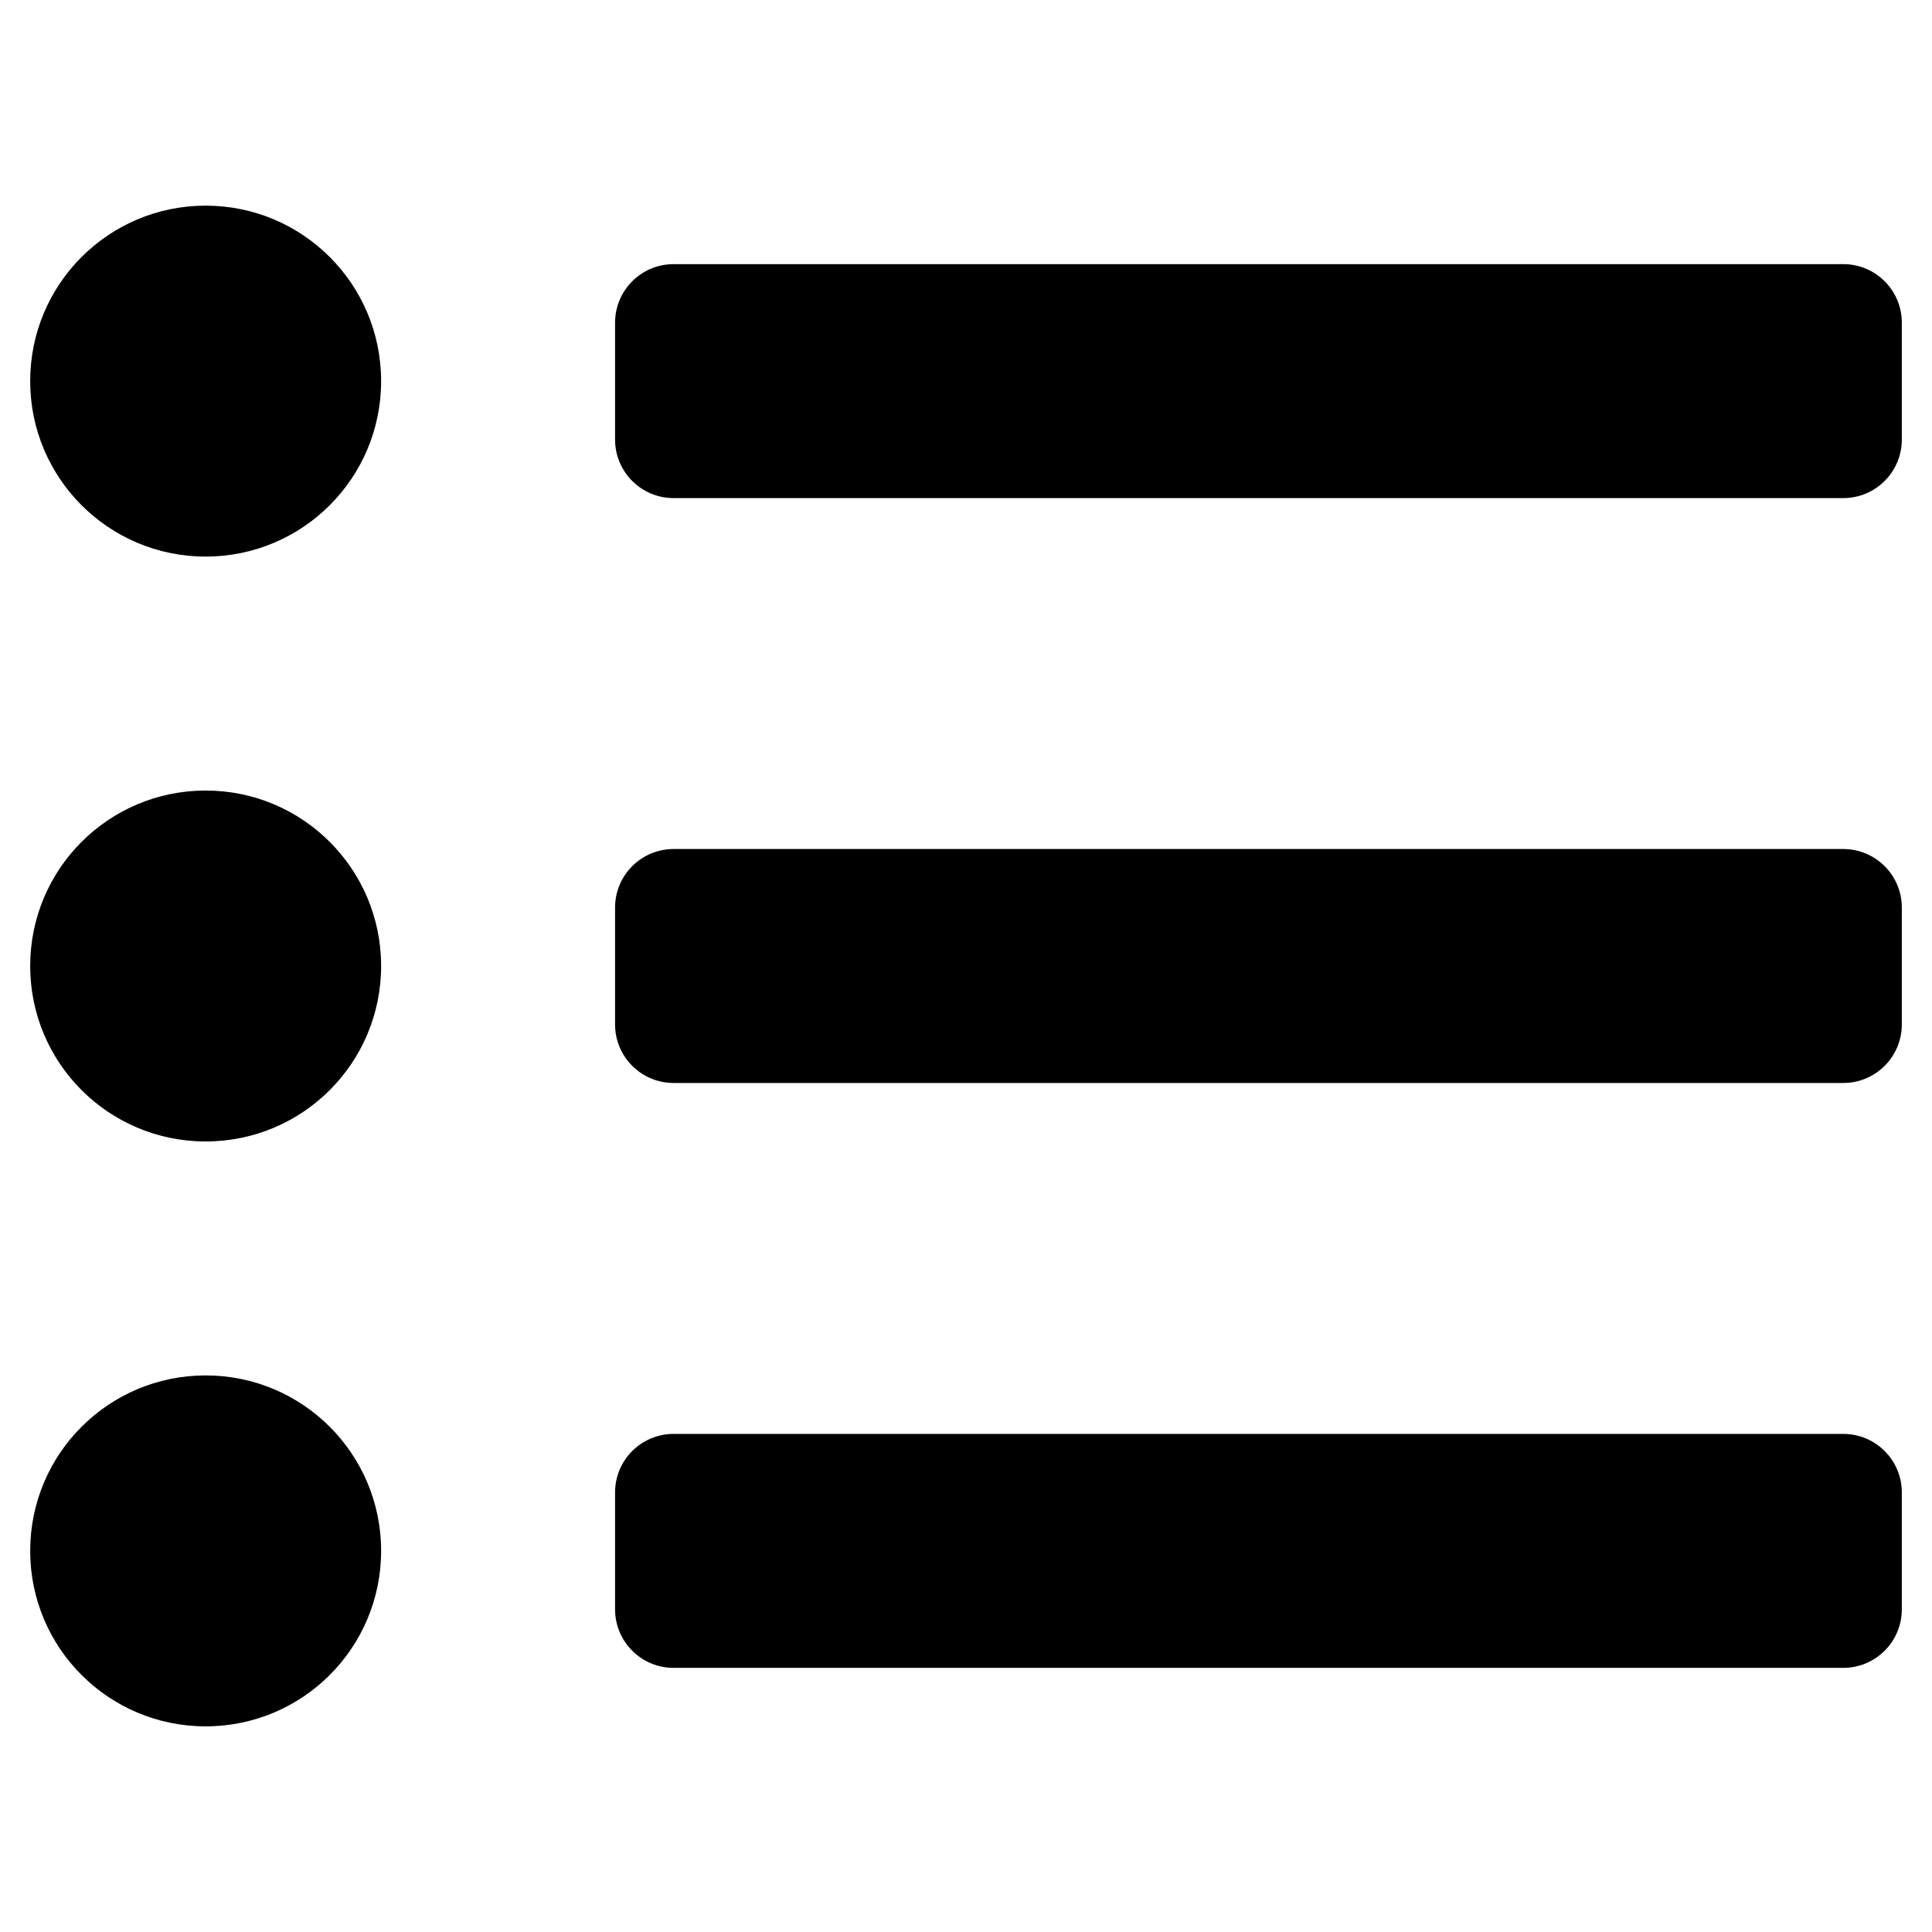
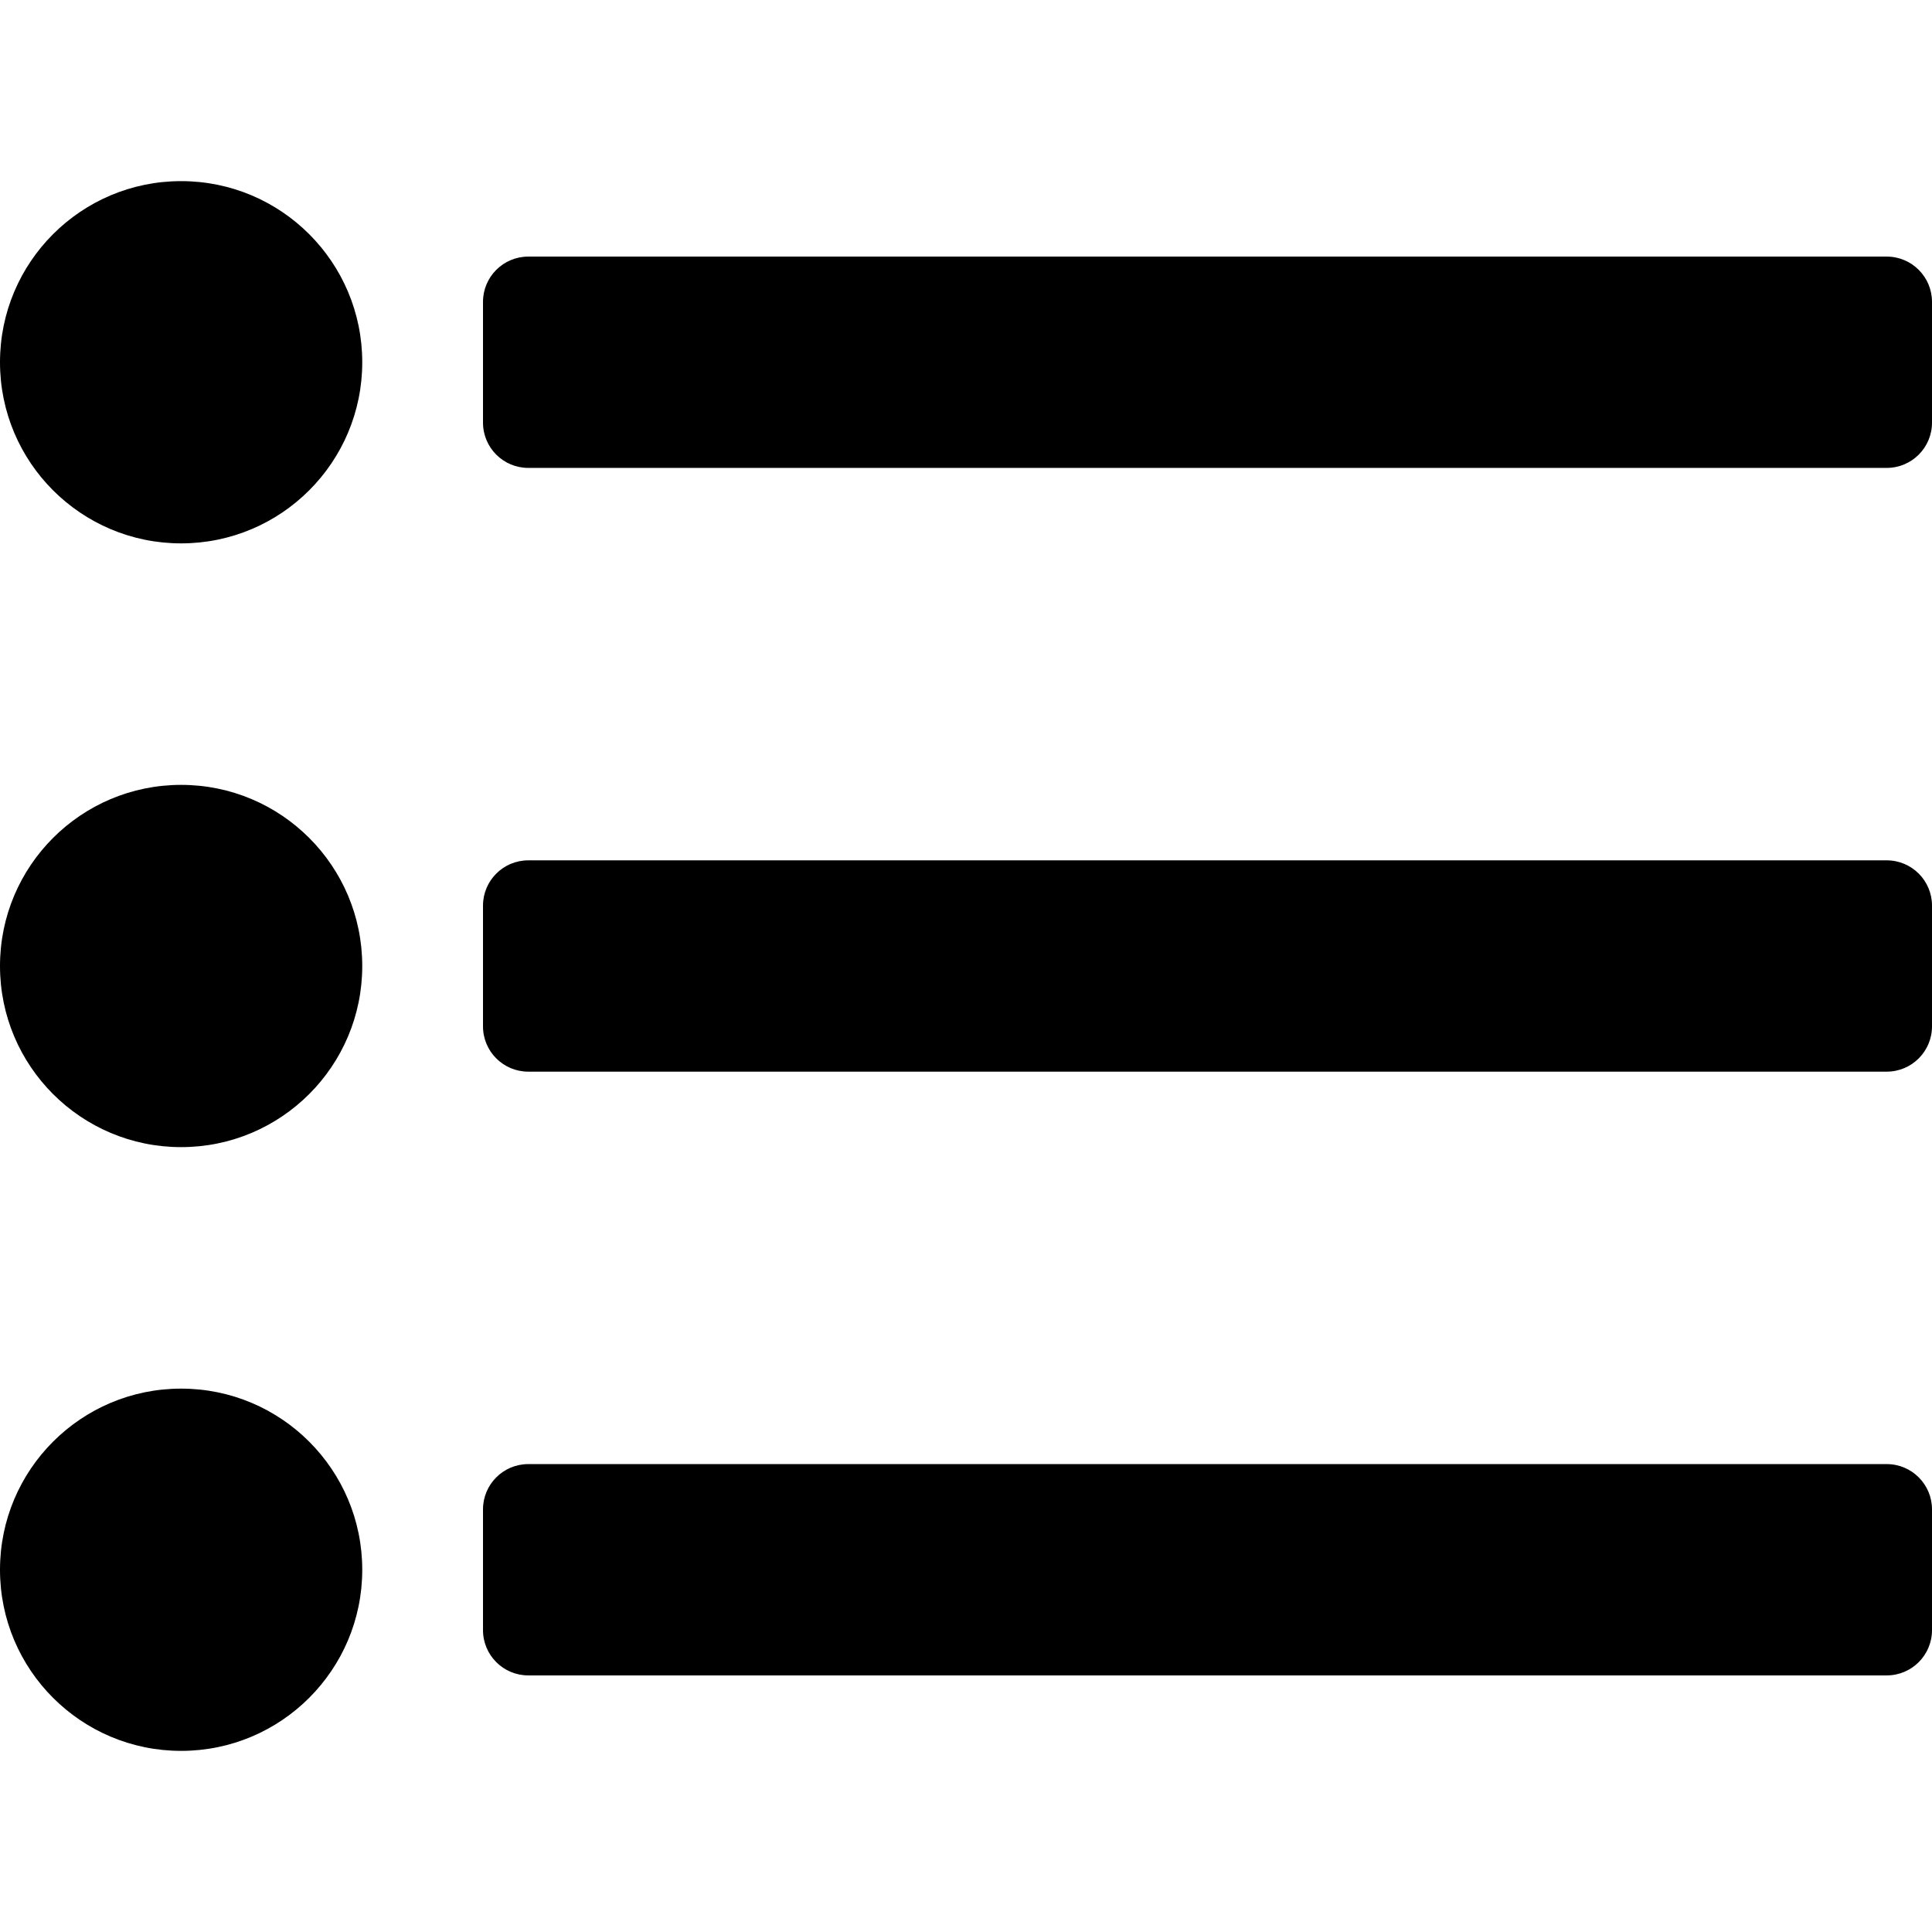
- <svg xmlns="http://www.w3.org/2000/svg" version="1.1" id="Layer_1" x="0px" y="0px" viewBox="0 0 1024 1024" style="enable-background:new 0 0 1024 1024;" xml:space="preserve">
-   <path d="M109,109c-51.4,0-93,41.6-93,93s41.6,93,93,93s93-41.6,93-93S160.4,109,109,109z M109,419c-51.4,0-93,41.6-93,93  s41.6,93,93,93s93-41.6,93-93S160.4,419,109,419z M109,729c-51.4,0-93,41.6-93,93s41.6,93,93,93s93-41.6,93-93S160.4,729,109,729z   M977,760H357c-17.1,0-31,13.9-31,31v62c0,17.1,13.9,31,31,31h620c17.1,0,31-13.9,31-31v-62C1008,773.9,994.1,760,977,760z M977,140  H357c-17.1,0-31,13.9-31,31v62c0,17.1,13.9,31,31,31h620c17.1,0,31-13.9,31-31v-62C1008,153.9,994.1,140,977,140z M977,450H357  c-17.1,0-31,13.9-31,31v62c0,17.1,13.9,31,31,31h620c17.1,0,31-13.9,31-31v-62C1008,463.9,994.1,450,977,450z" />
+ <svg xmlns="http://www.w3.org/2000/svg" viewBox="0 0 512 512">
+   <path d="M96 96c0 26.51-21.49 48-48 48S0 122.51 0 96s21.49-48 48-48 48 21.49 48 48zM48 208c-26.51 0-48 21.49-48 48s21.49 48 48 48 48-21.49 48-48-21.49-48-48-48zm0 160c-26.51 0-48 21.49-48 48s21.49 48 48 48 48-21.49 48-48-21.49-48-48-48zm464-256V80c0-6.627-5.373-12-12-12H140c-6.627 0-12 5.373-12 12v32c0 6.627 5.373 12 12 12h360c6.627 0 12-5.373 12-12zm0 160v-32c0-6.627-5.373-12-12-12H140c-6.627 0-12 5.373-12 12v32c0 6.627 5.373 12 12 12h360c6.627 0 12-5.373 12-12zm0 160v-32c0-6.627-5.373-12-12-12H140c-6.627 0-12 5.373-12 12v32c0 6.627 5.373 12 12 12h360c6.627 0 12-5.373 12-12z" />
</svg>
